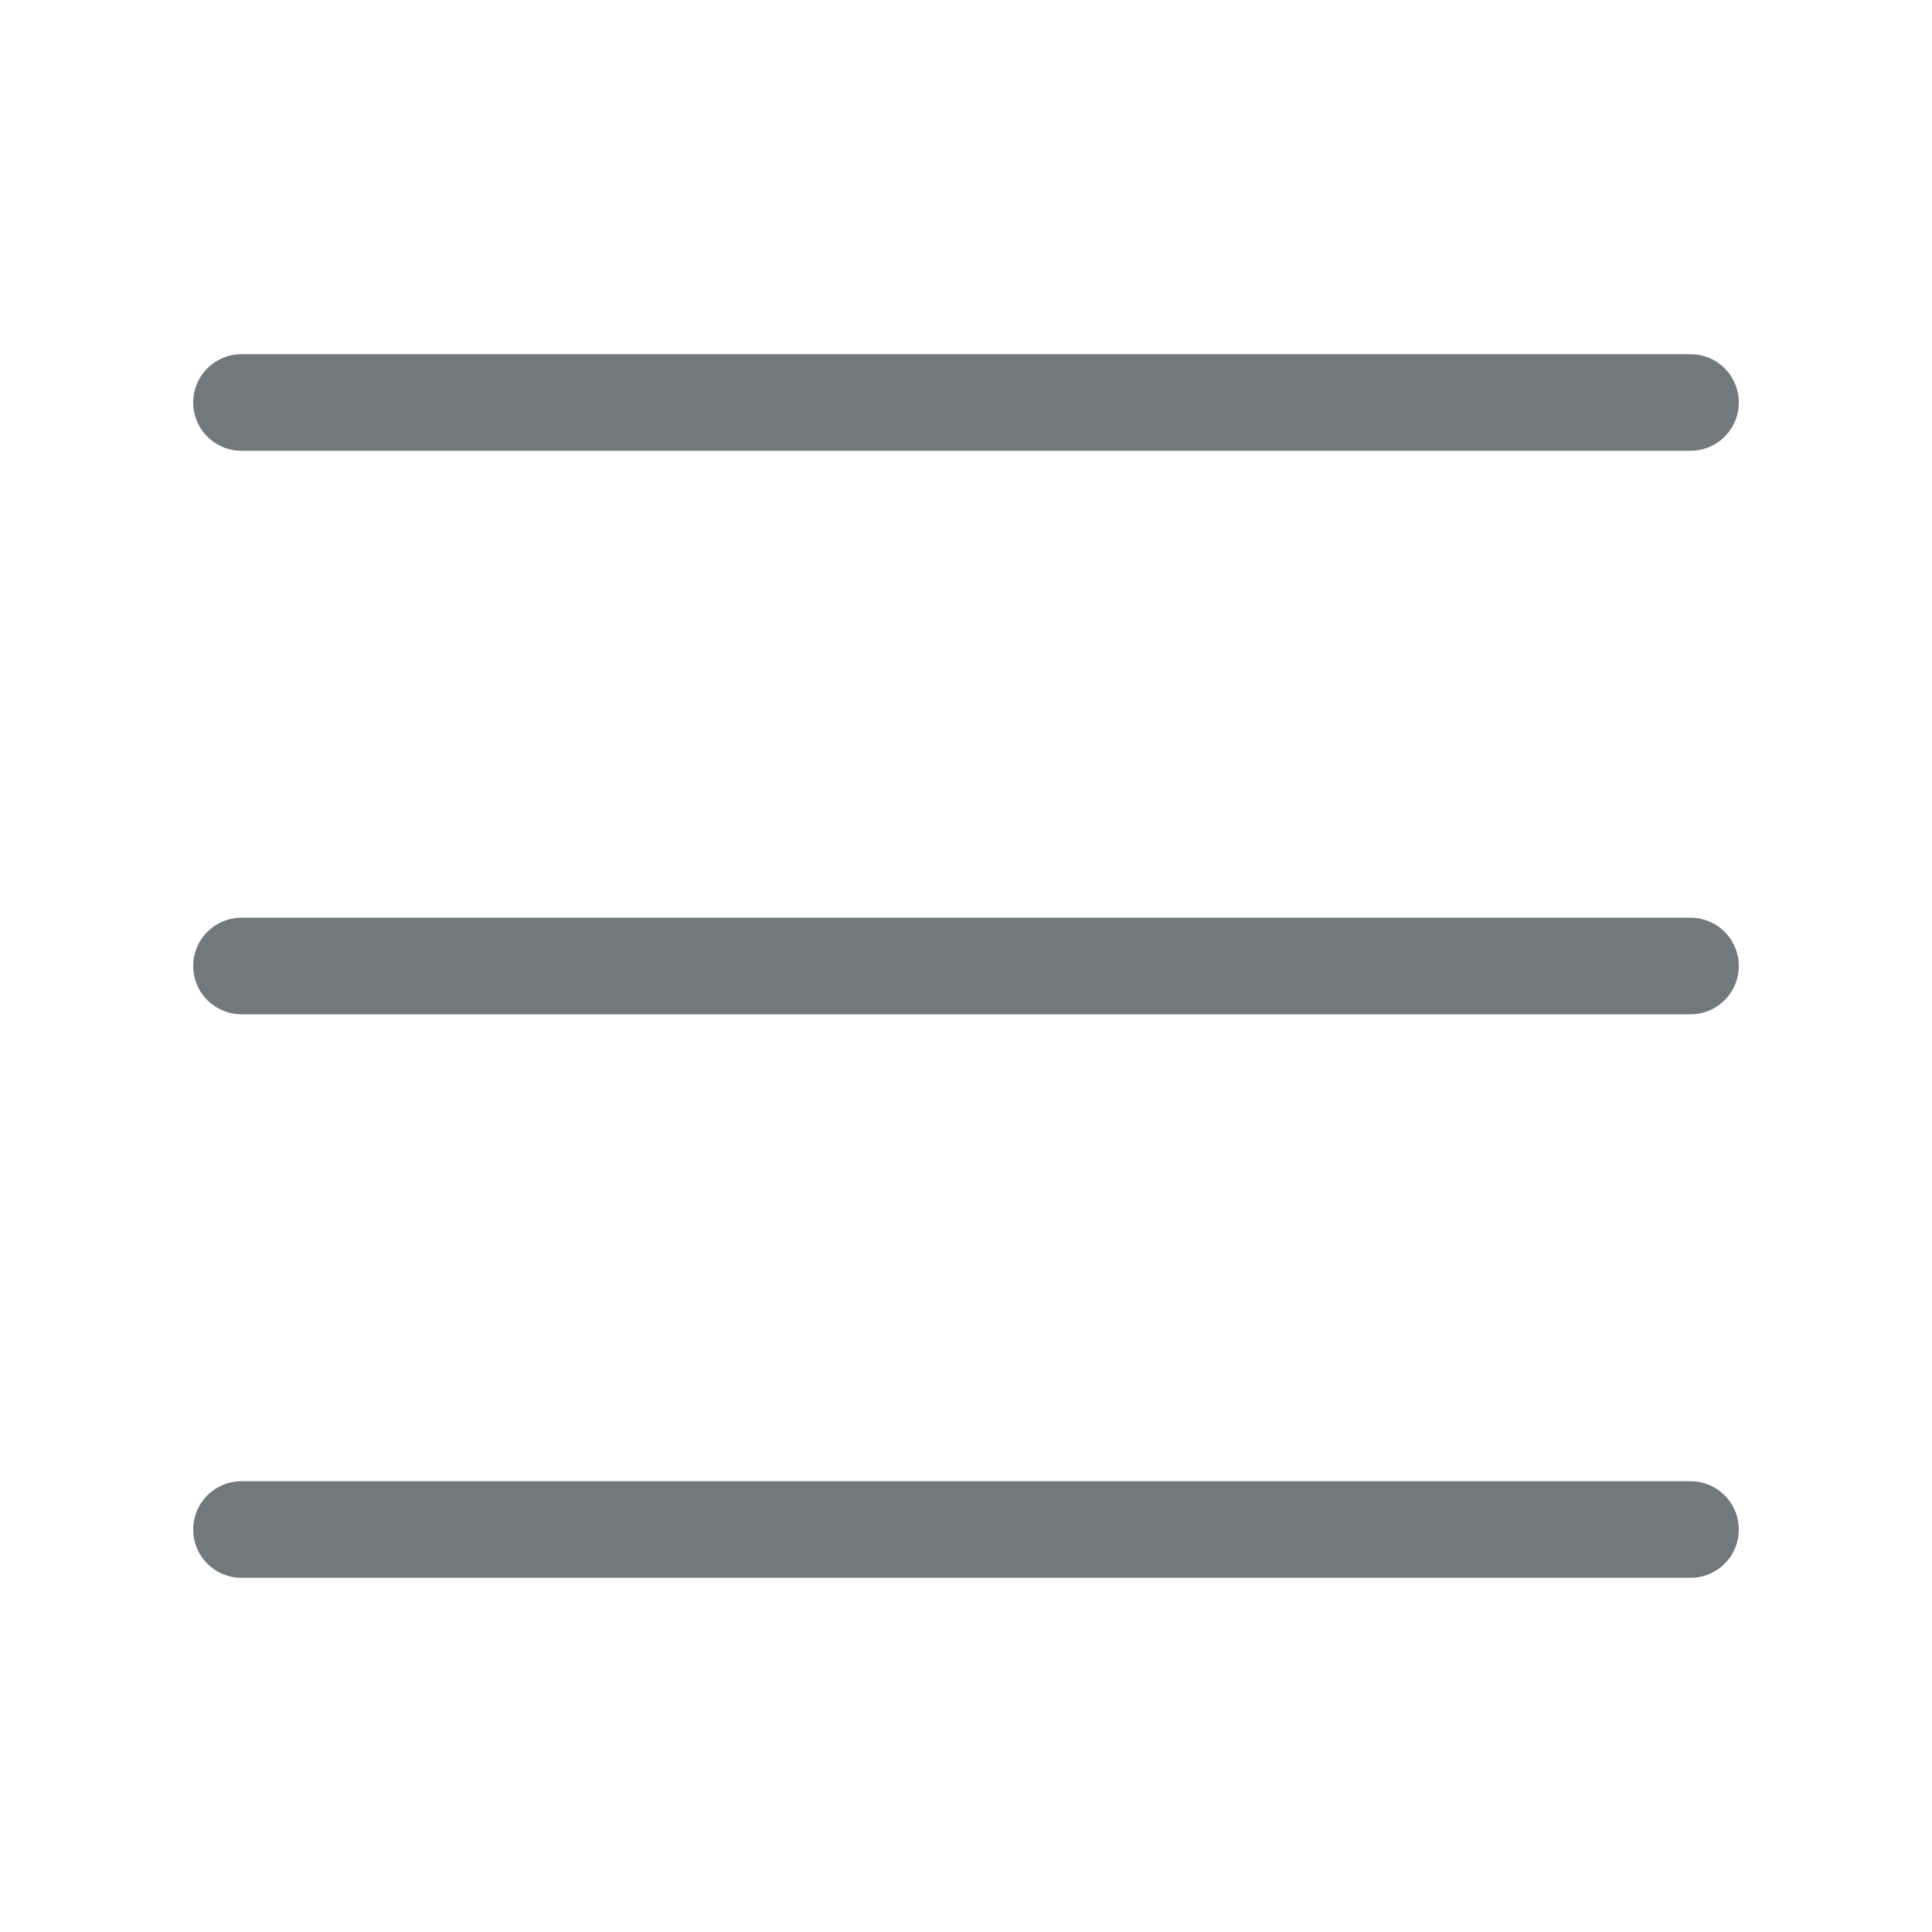
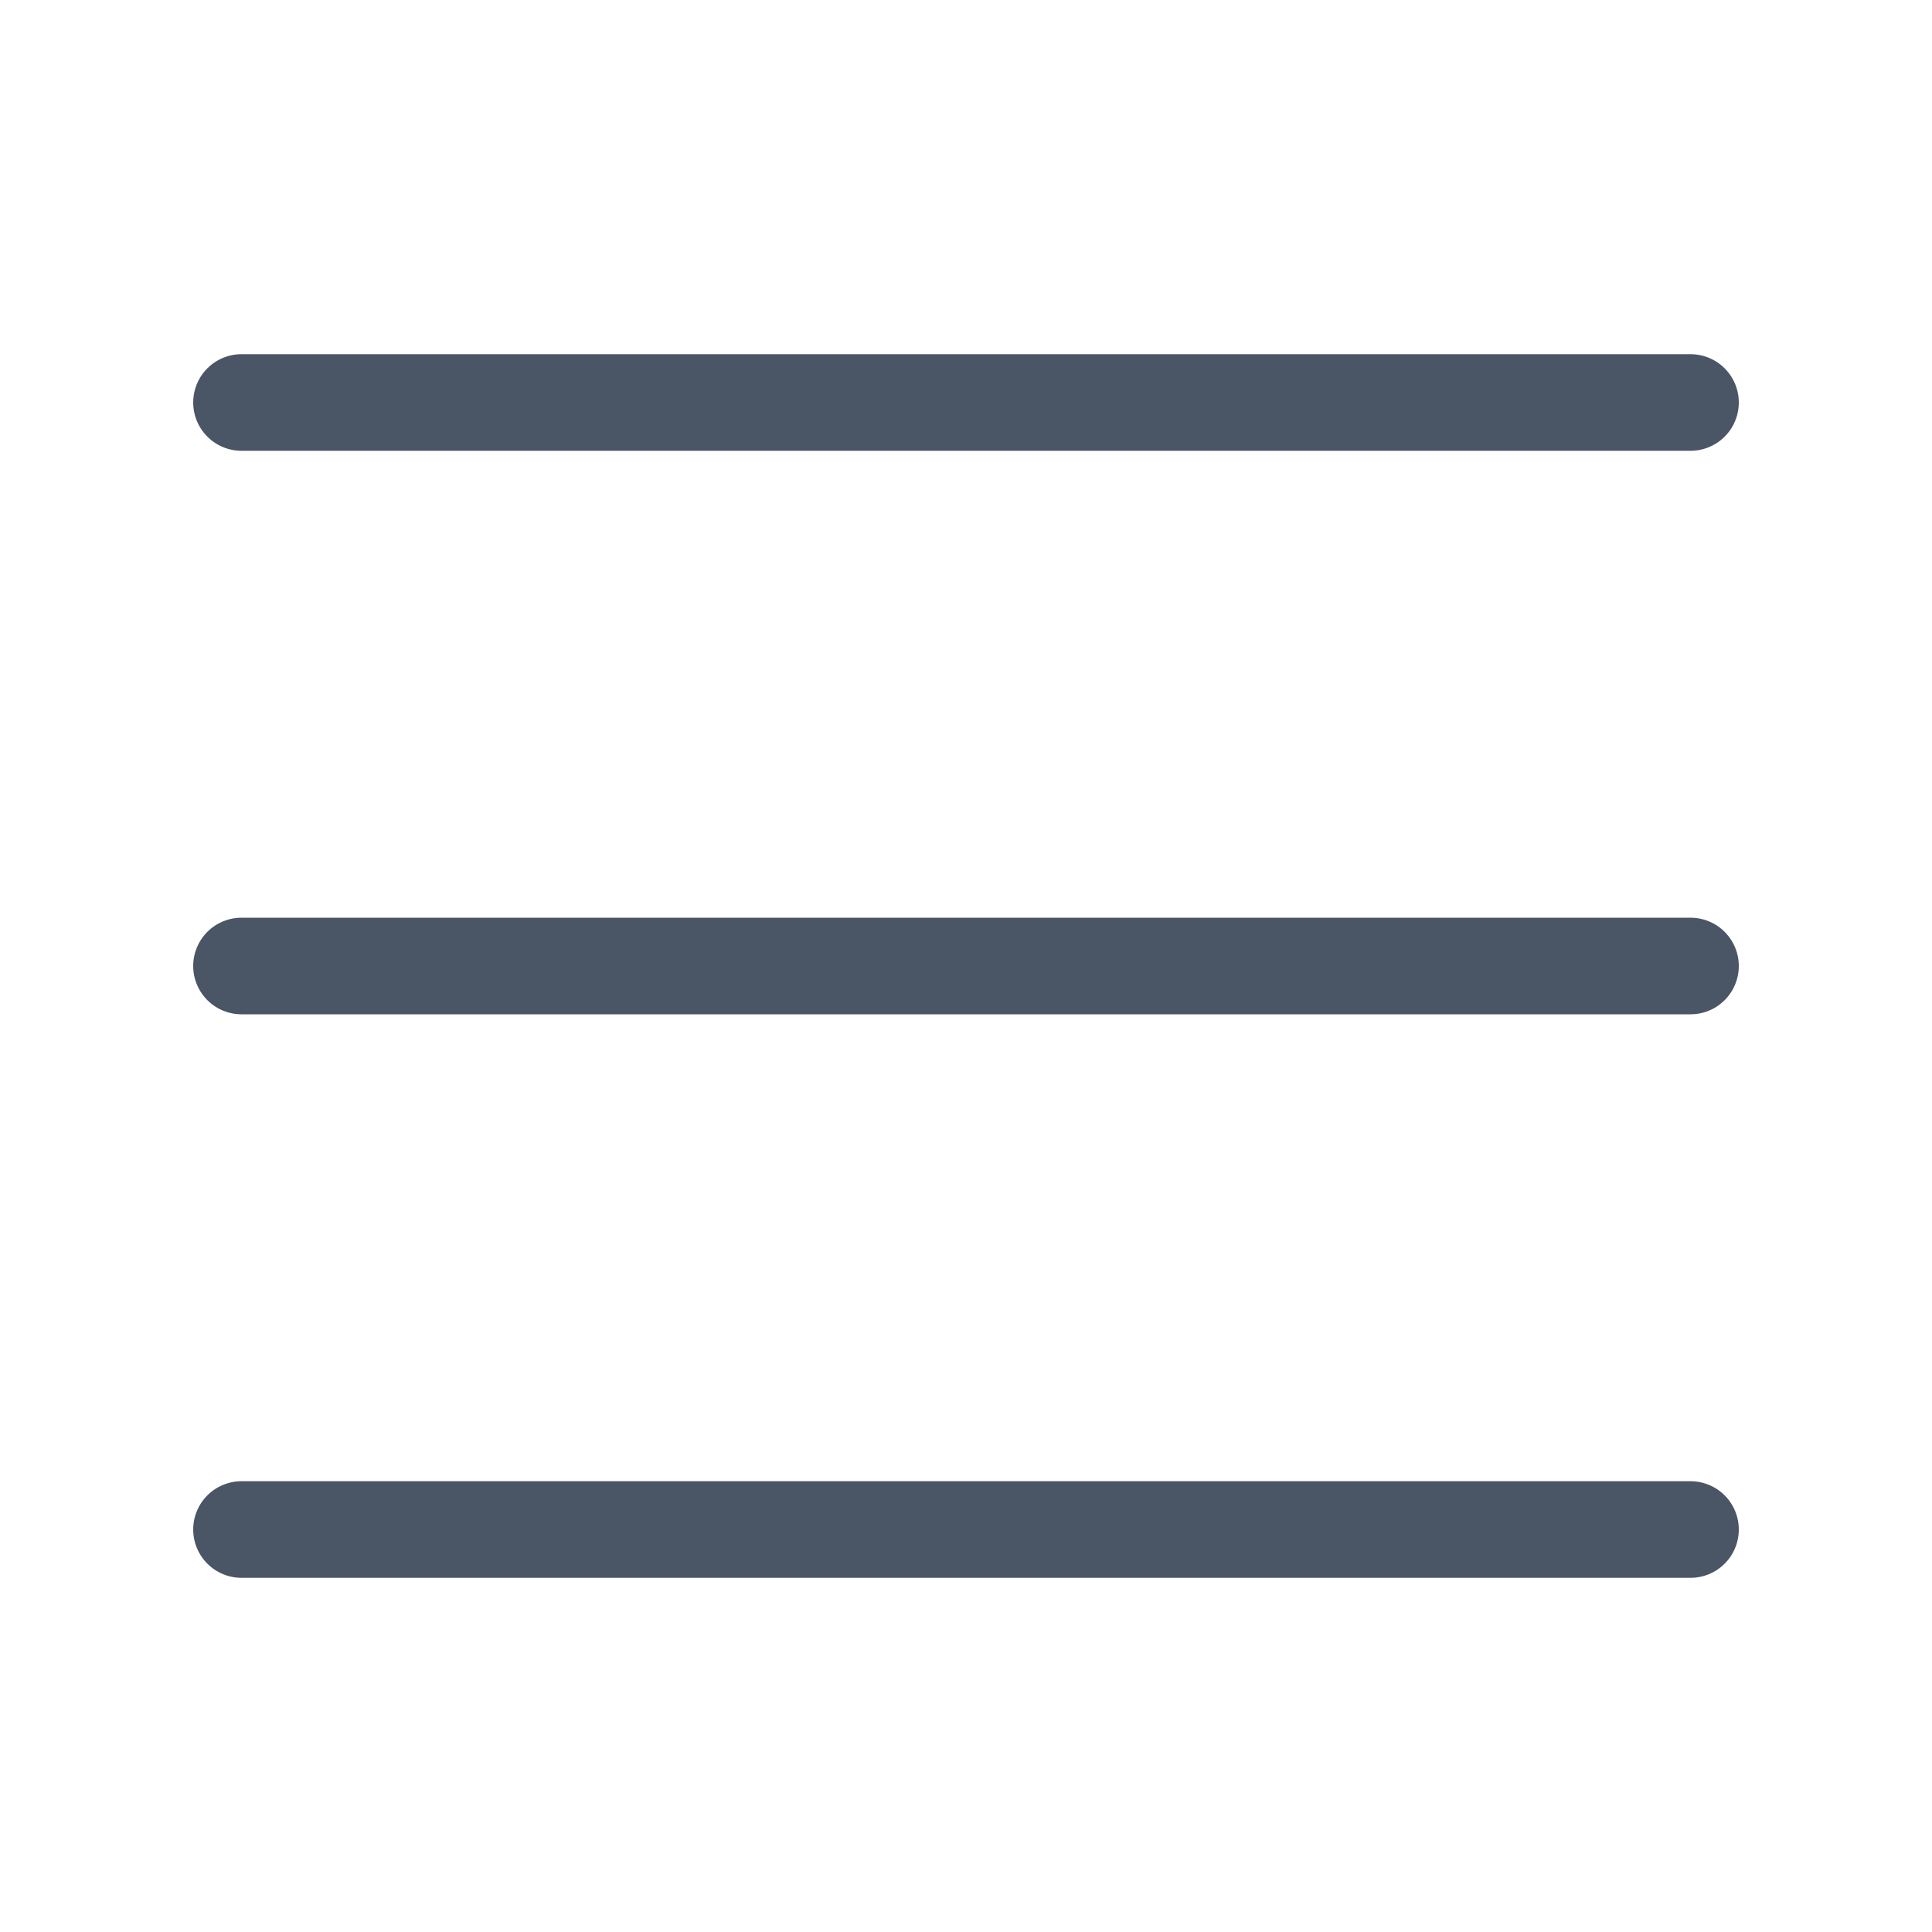
<svg xmlns="http://www.w3.org/2000/svg" width="40" height="40" viewBox="0 0 40 40" fill="none">
-   <path d="M5 8.333H35M5 20H35M5 31.667H35" stroke="#71797D" stroke-width="2" stroke-linecap="round" stroke-linejoin="round" />
+   <path d="M5 8.333H35M5 20H35M5 31.667H35" stroke="#4A5565" stroke-width="2" stroke-linecap="round" stroke-linejoin="round" />
</svg>
